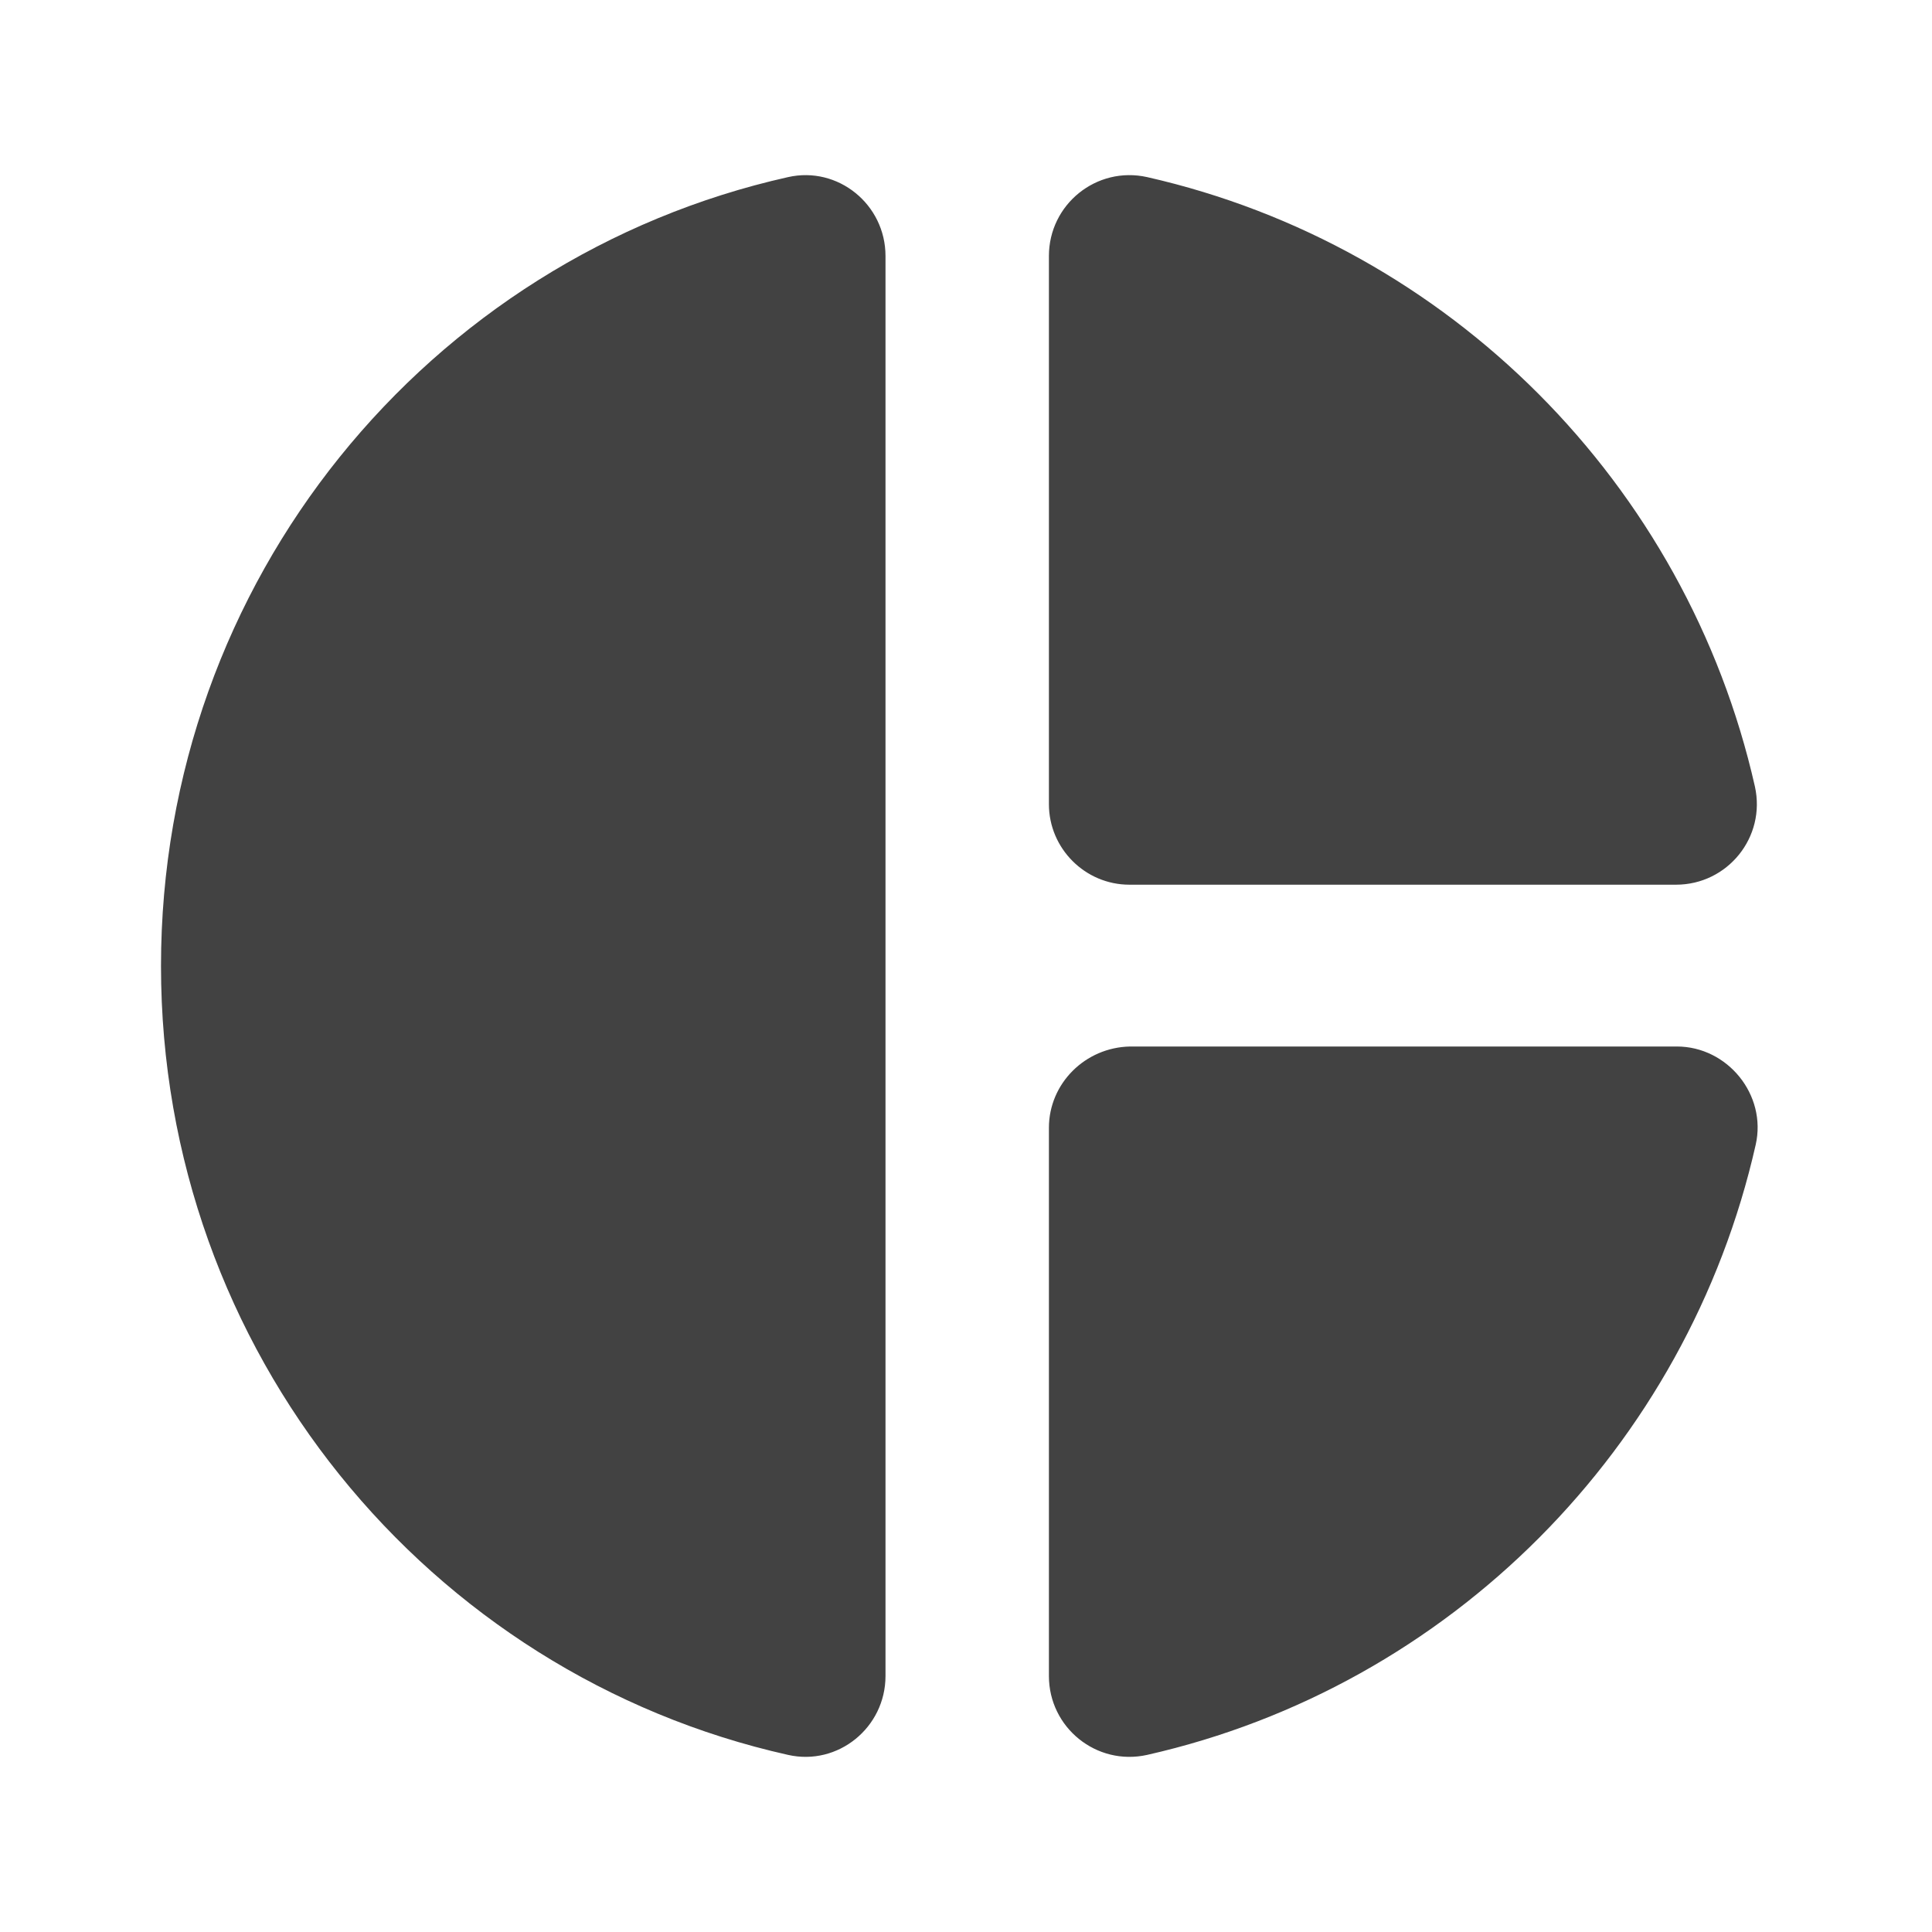
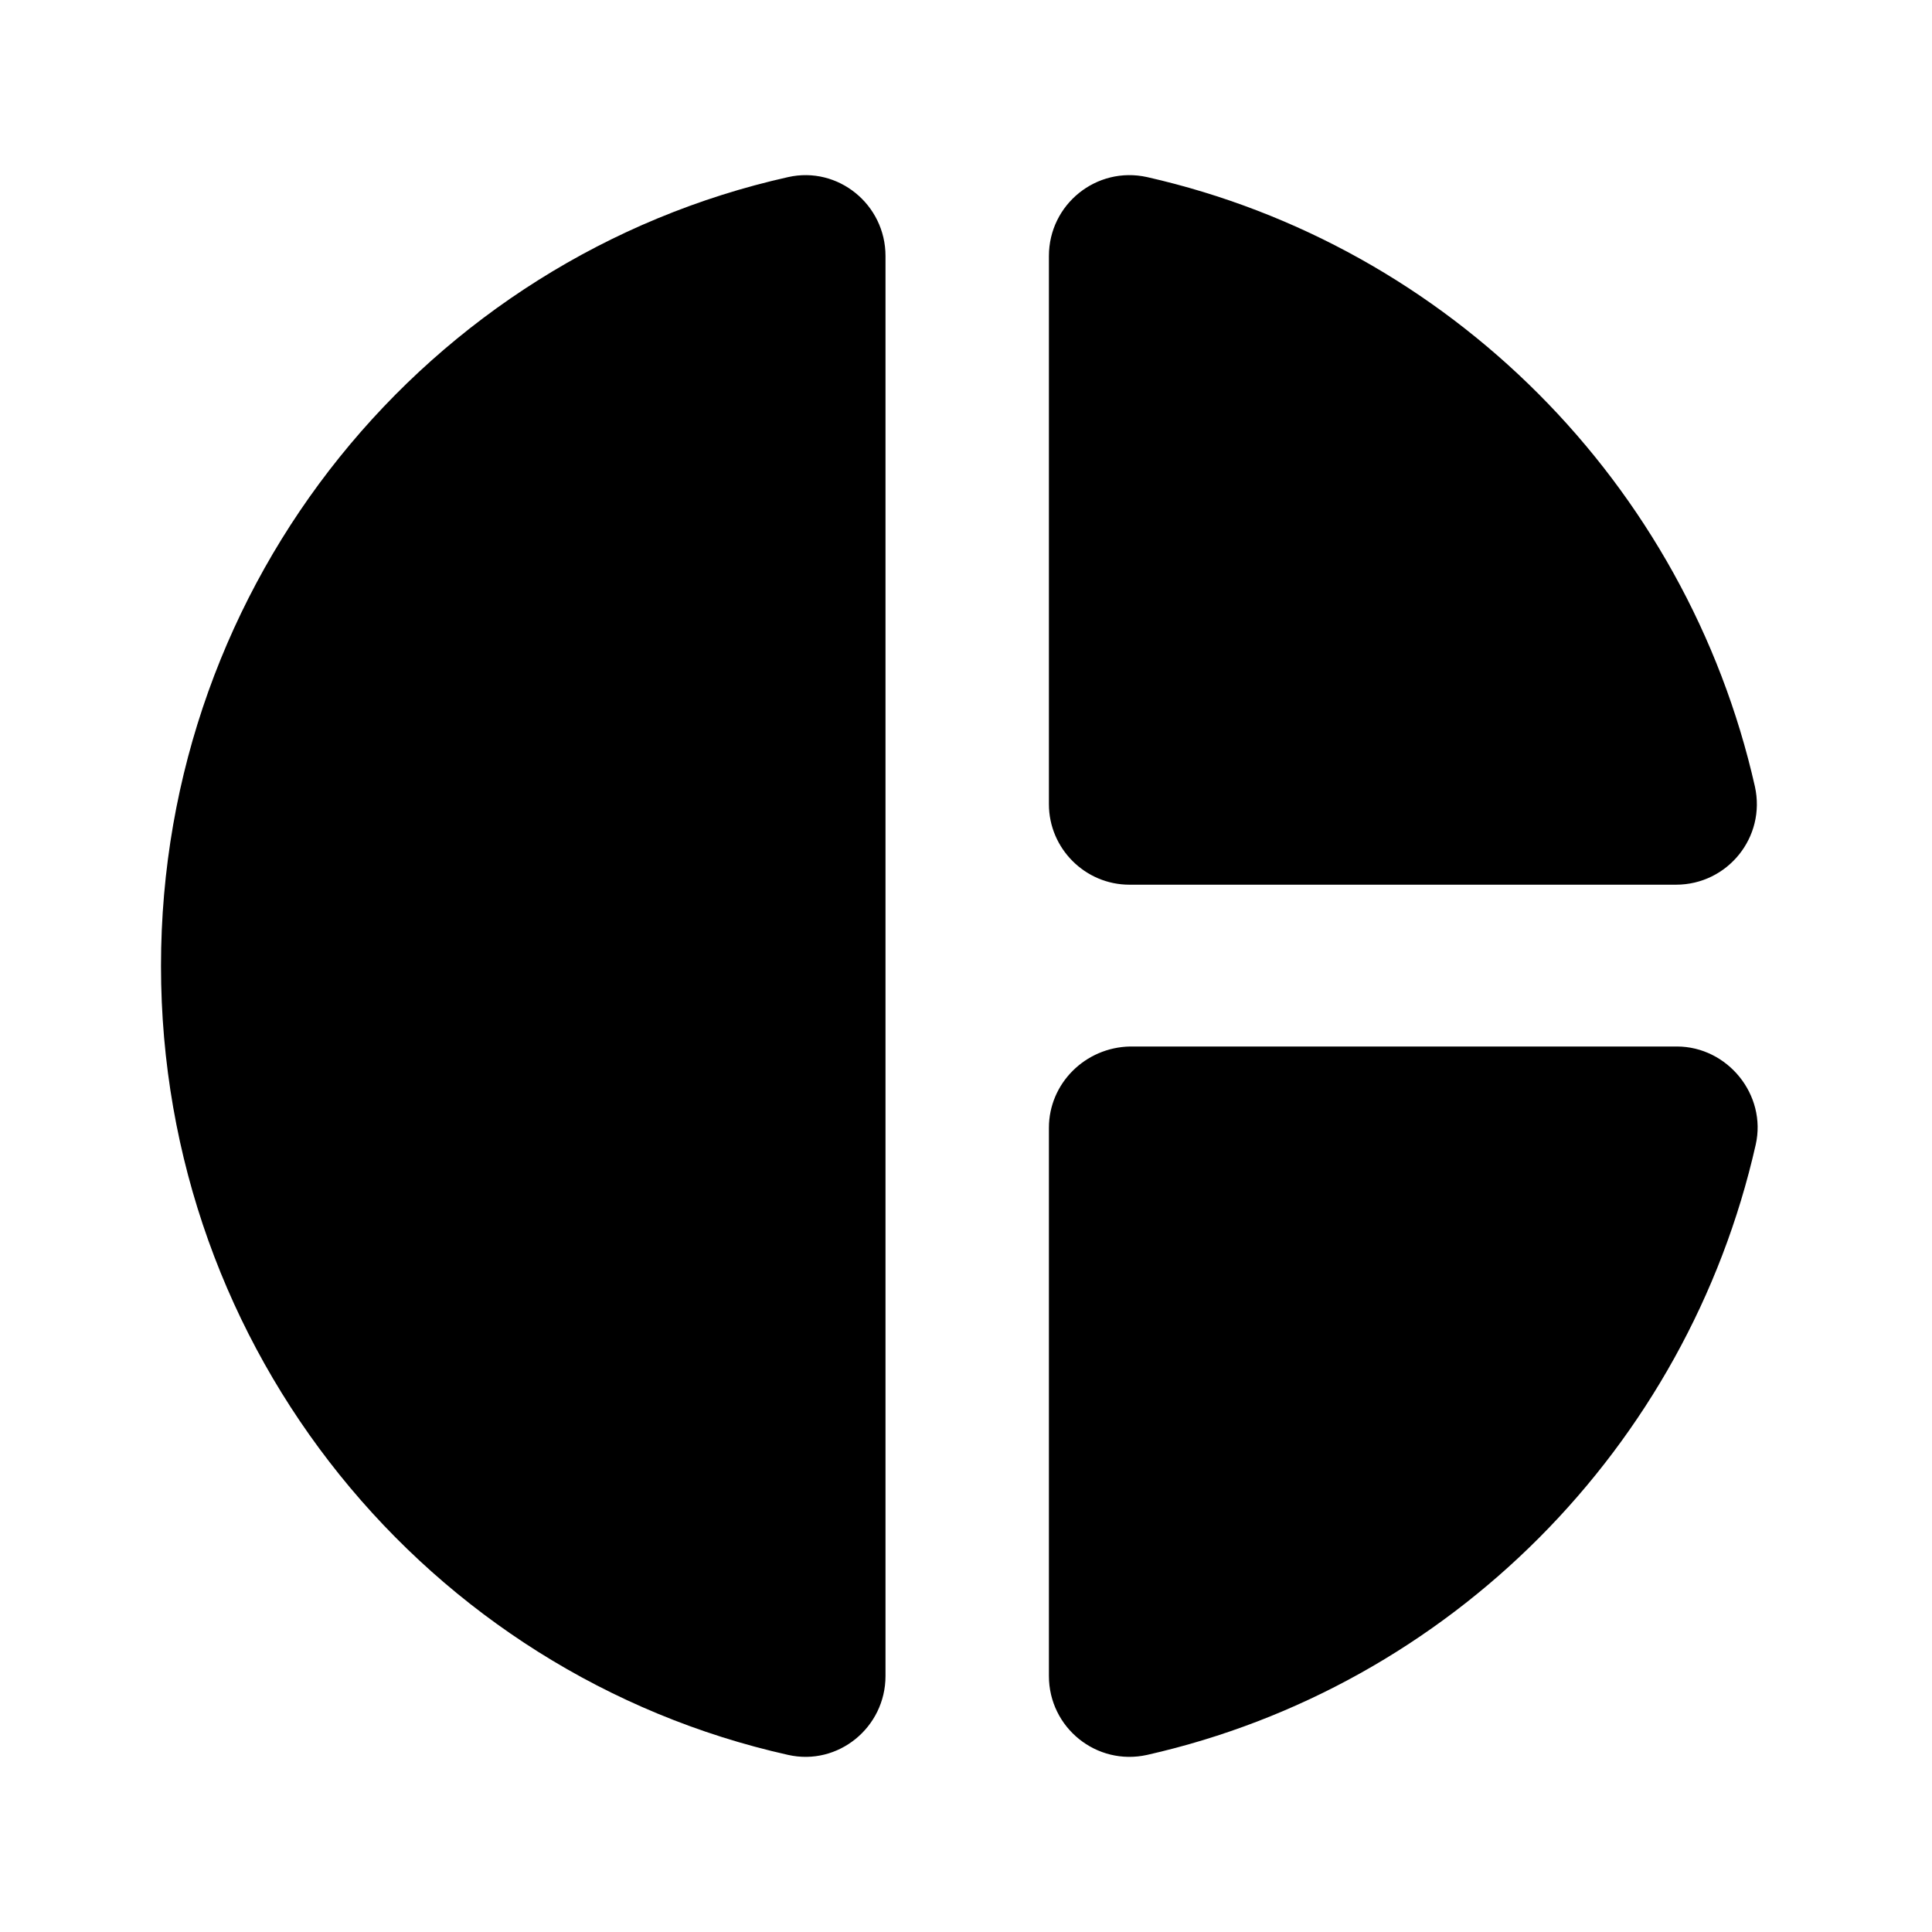
- <svg xmlns="http://www.w3.org/2000/svg" viewBox="0 0 24 24" fill="none">
-   <path d="M11 3.18V20.82C11 21.46 10.41 21.94 9.79 21.8C5.32 20.8 2 16.79 2 12C2 7.21 5.32 3.2 9.79 2.2C10.41 2.06 11 2.54 11 3.18ZM13.03 3.18V9.99C13.03 10.54 13.48 10.99 14.03 10.99H20.82C21.46 10.99 21.94 10.4 21.8 9.77C20.95 6.01 18 3.05 14.25 2.2C13.62 2.06 13.03 2.54 13.03 3.18ZM13.03 14.01V20.82C13.03 21.46 13.62 21.94 14.25 21.8C18.01 20.95 20.96 17.98 21.81 14.22C21.95 13.6 21.46 13 20.83 13H14.04C13.48 13.01 13.03 13.46 13.03 14.01Z" fill="#424242" />
+ <svg xmlns="http://www.w3.org/2000/svg" viewBox="0 0 24 24">
+   <path d="M11 3.18V20.82C11 21.46 10.41 21.94 9.79 21.8C5.32 20.8 2 16.79 2 12C2 7.21 5.32 3.2 9.79 2.2C10.41 2.06 11 2.54 11 3.18ZM13.03 3.18V9.99C13.03 10.54 13.48 10.99 14.03 10.99H20.82C21.46 10.99 21.94 10.4 21.8 9.77C20.95 6.01 18 3.05 14.25 2.2C13.62 2.06 13.03 2.54 13.03 3.18ZM13.03 14.01V20.82C13.03 21.46 13.62 21.94 14.25 21.8C18.01 20.95 20.96 17.98 21.81 14.22C21.95 13.6 21.46 13 20.83 13H14.04C13.48 13.01 13.03 13.46 13.03 14.01Z" />
</svg>
